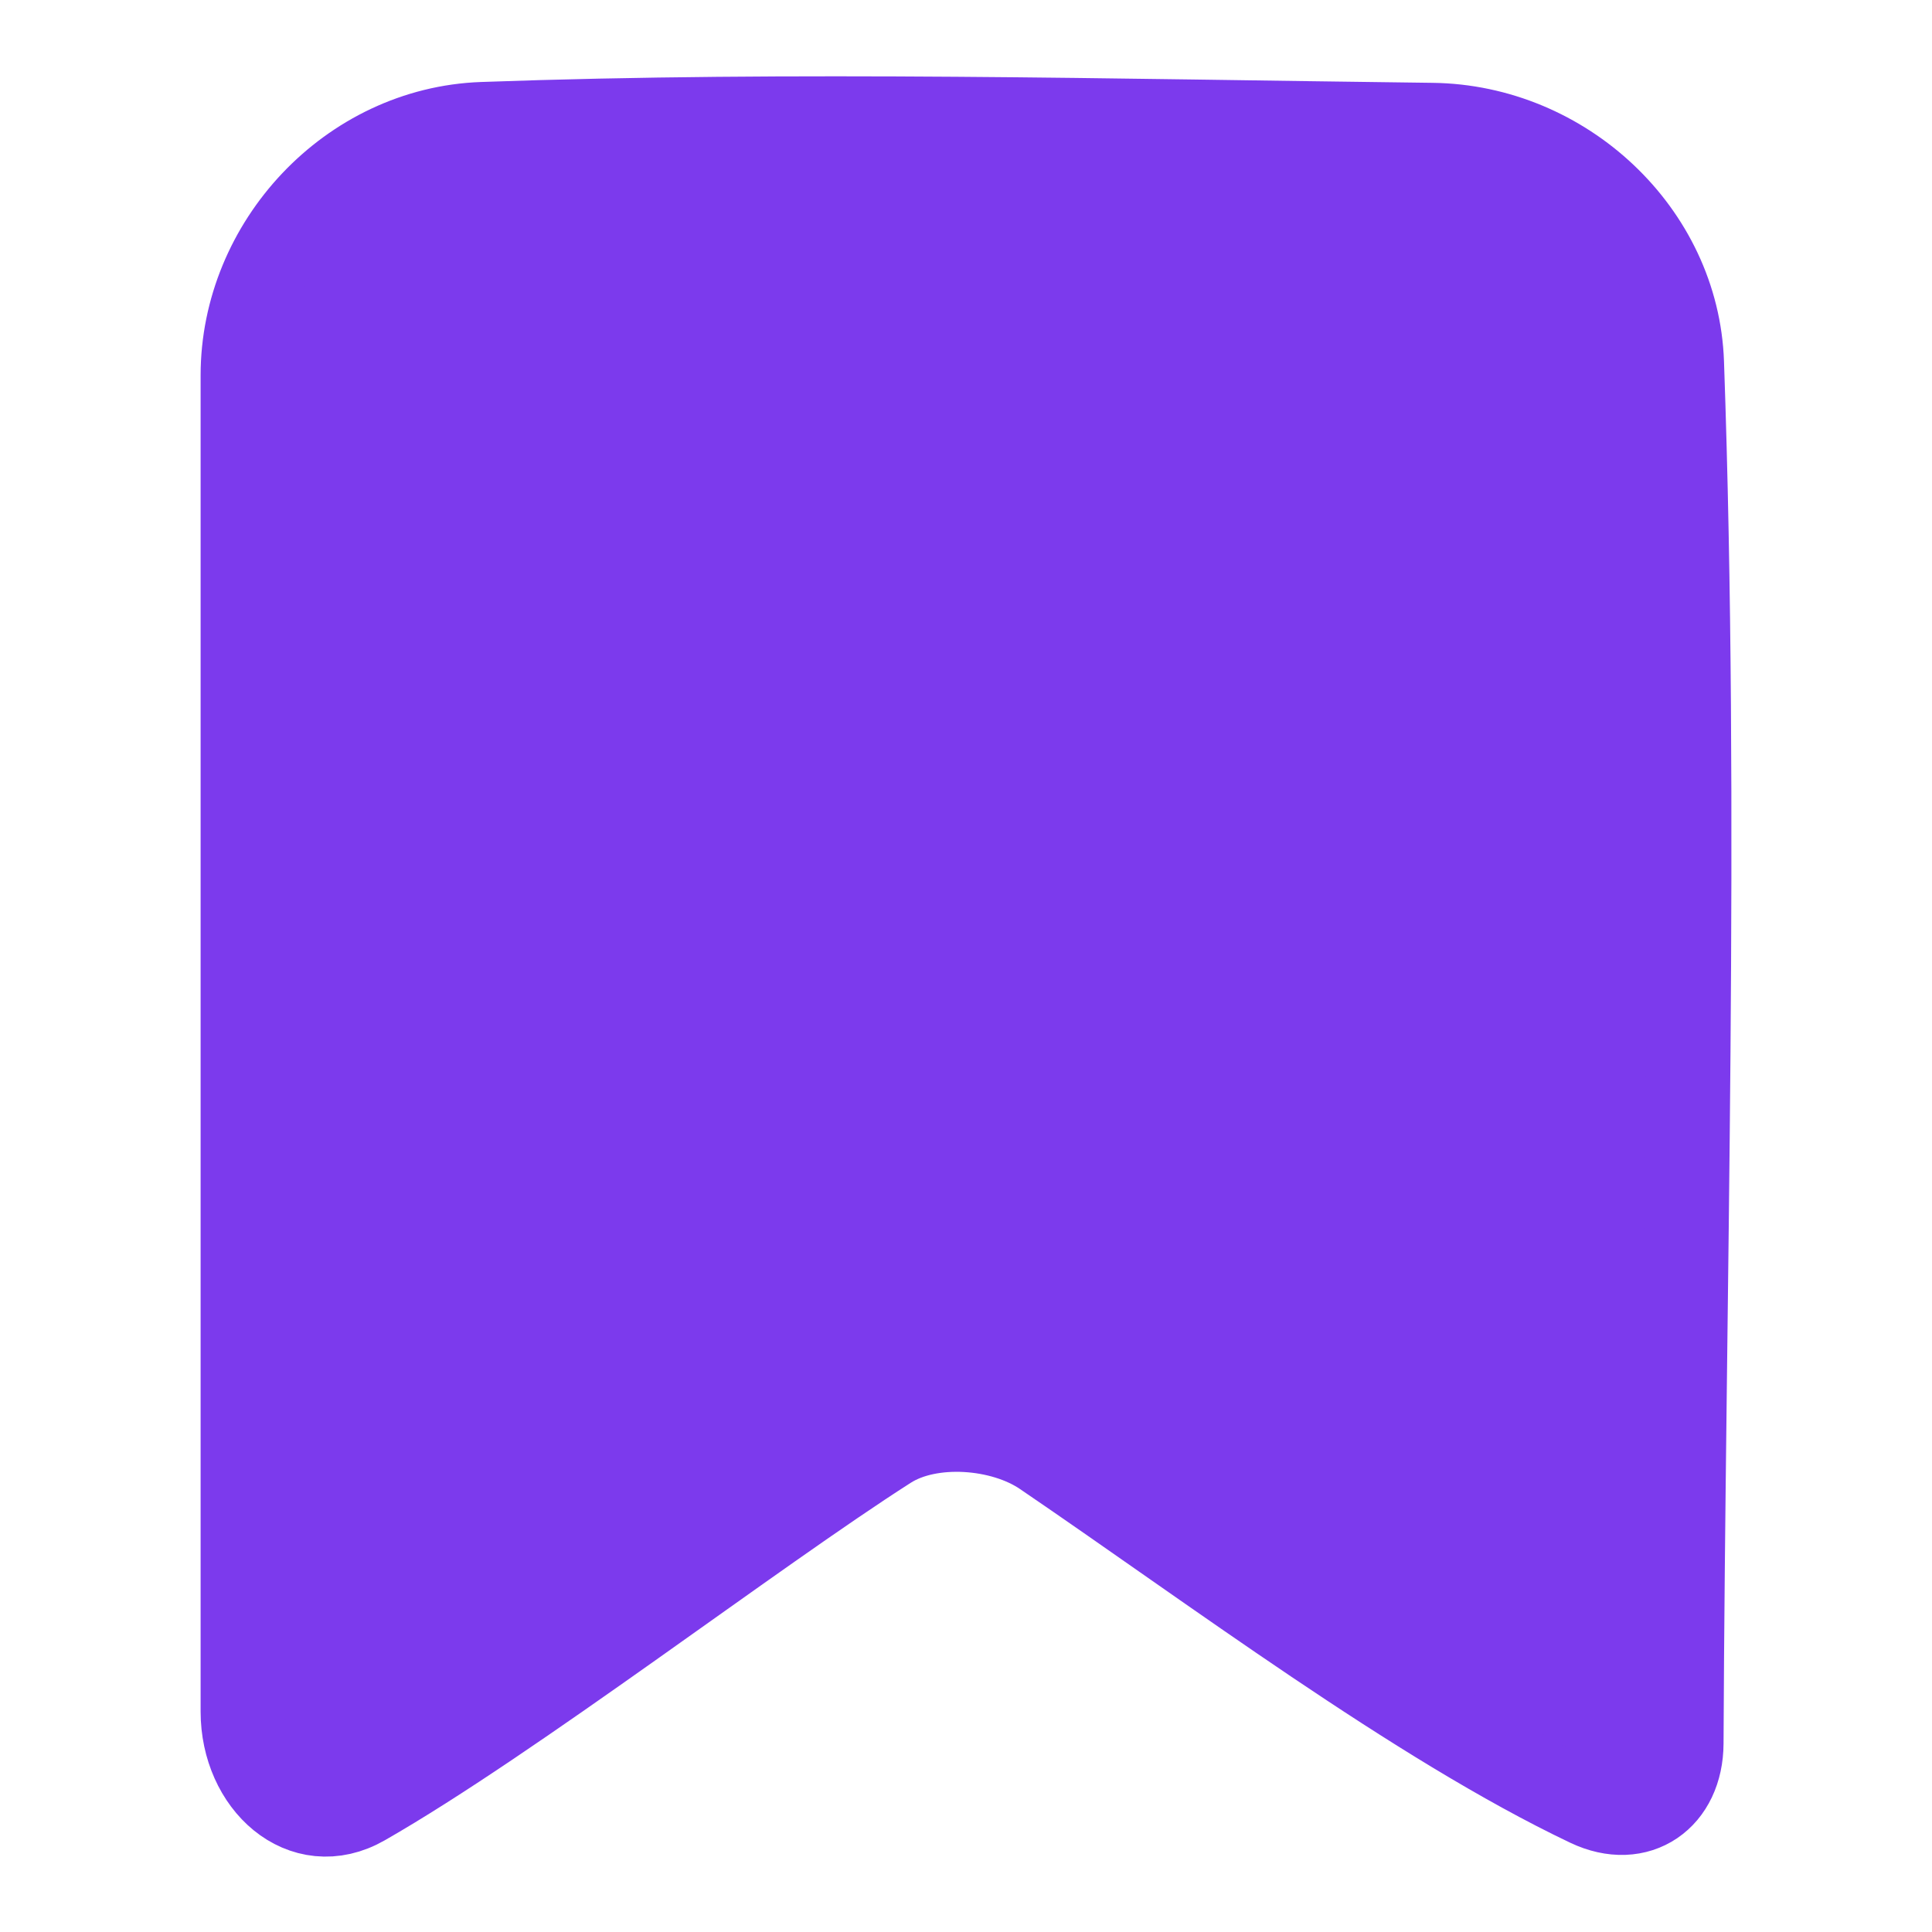
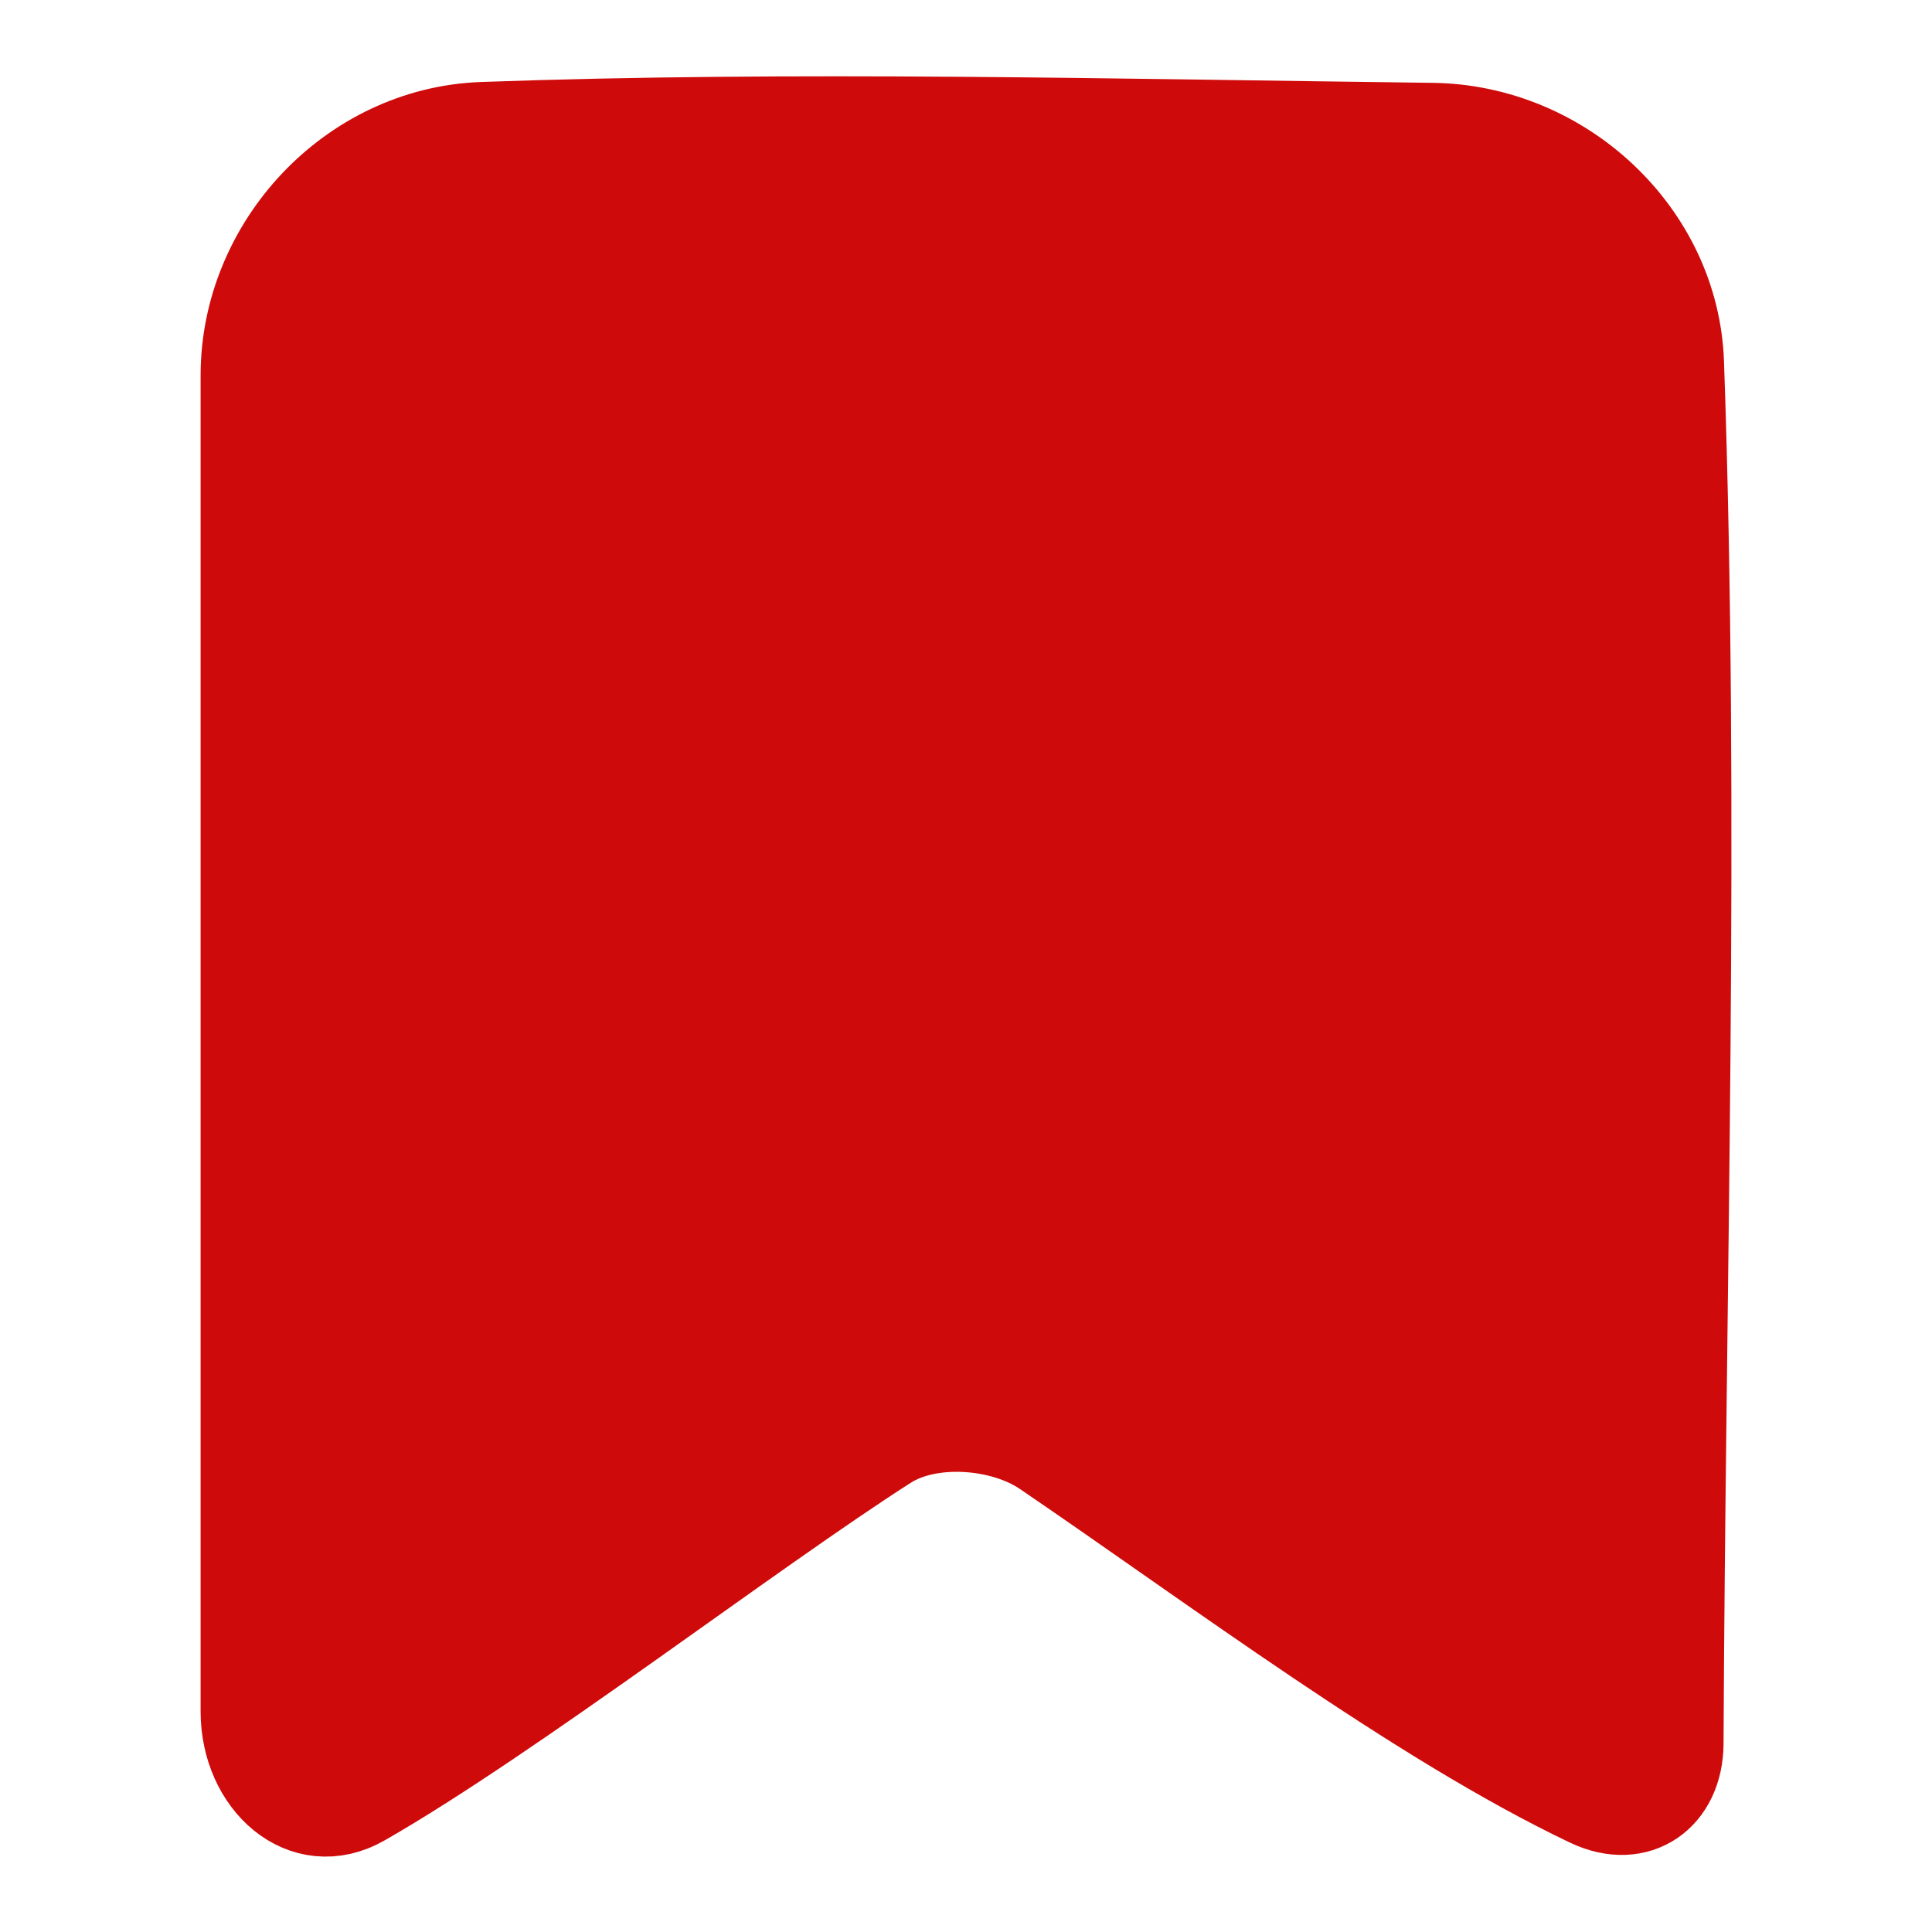
<svg xmlns="http://www.w3.org/2000/svg" width="96" height="96" viewBox="0 0 25.4 25.4" version="1.1" id="svg1">
  <defs id="defs1">
    </defs>
  <g id="layer1">
-     <path id="rect9" style="font-variation-settings:'wght' 600;fill:#7c3aed;fill-opacity:1;stroke:#7c3aed;stroke-width:1.058;stroke-dasharray:none;stroke-opacity:1" d="m 22.02,8.997 c 0.2,5.724 0.019,11.697 -0.006,17.471 -0.003,0.692 -0.542,1.08 -1.168,0.78 -2.144,-1.027 -4.737,-2.994 -6.843,-4.437 -0.521,-0.357 -1.422,-0.428 -1.952,-0.087 -1.693,1.089 -4.73,3.442 -6.586,4.512 C 4.701,27.677 3.945,26.98 3.945,26.066 V 9.156 c 0,-1.666 1.347,-3.123 3.012,-3.183 3.898,-0.142 7.961,-0.037 11.925,0.011 1.654,0.02 3.081,1.36 3.138,3.013 z" transform="matrix(1.046793,0,0,1.038945,-0.9384073,-4.578421)" />
+     <path id="rect9" style="font-variation-settings:'wght' 600;fill:#cf0a0a;fill-opacity:1;stroke:#cf0a0a;stroke-width:1.058;stroke-dasharray:none;stroke-opacity:1" d="m 22.02,8.997 c 0.2,5.724 0.019,11.697 -0.006,17.471 -0.003,0.692 -0.542,1.08 -1.168,0.78 -2.144,-1.027 -4.737,-2.994 -6.843,-4.437 -0.521,-0.357 -1.422,-0.428 -1.952,-0.087 -1.693,1.089 -4.73,3.442 -6.586,4.512 C 4.701,27.677 3.945,26.98 3.945,26.066 V 9.156 c 0,-1.666 1.347,-3.123 3.012,-3.183 3.898,-0.142 7.961,-0.037 11.925,0.011 1.654,0.02 3.081,1.36 3.138,3.013 z" transform="matrix(1.046793,0,0,1.038945,-0.9384073,-4.578421)" />
  </g>
</svg>
